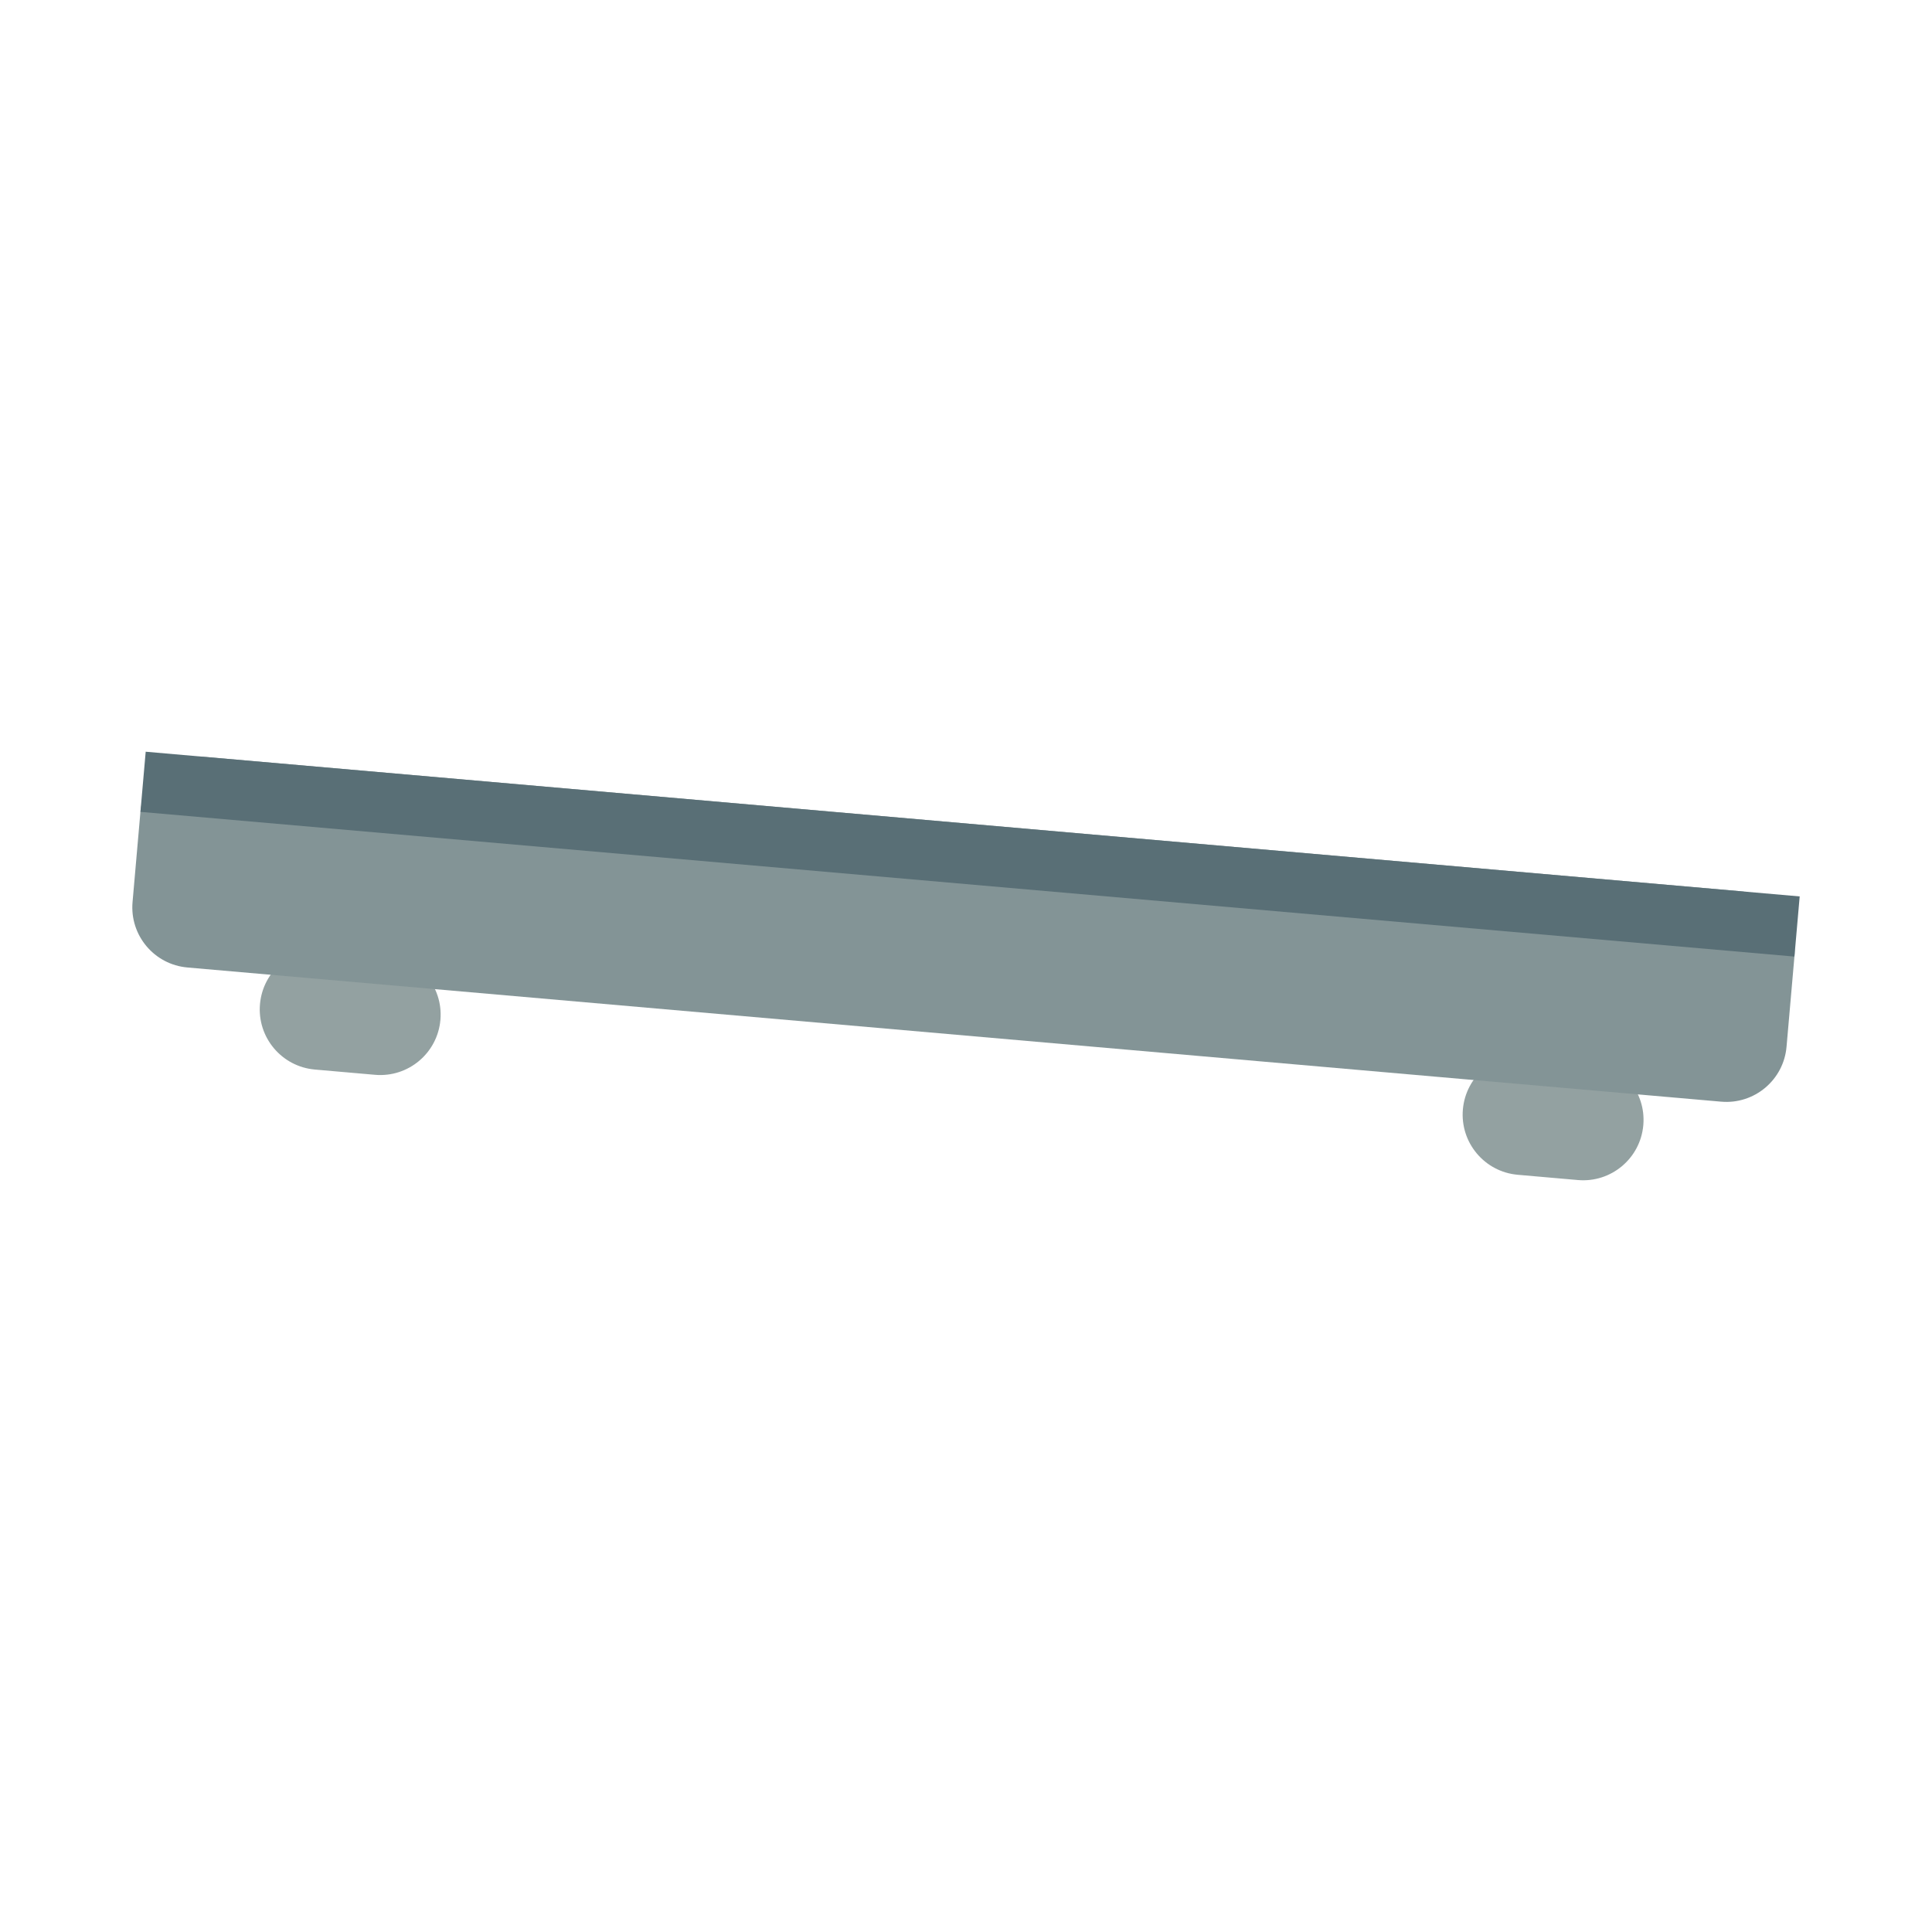
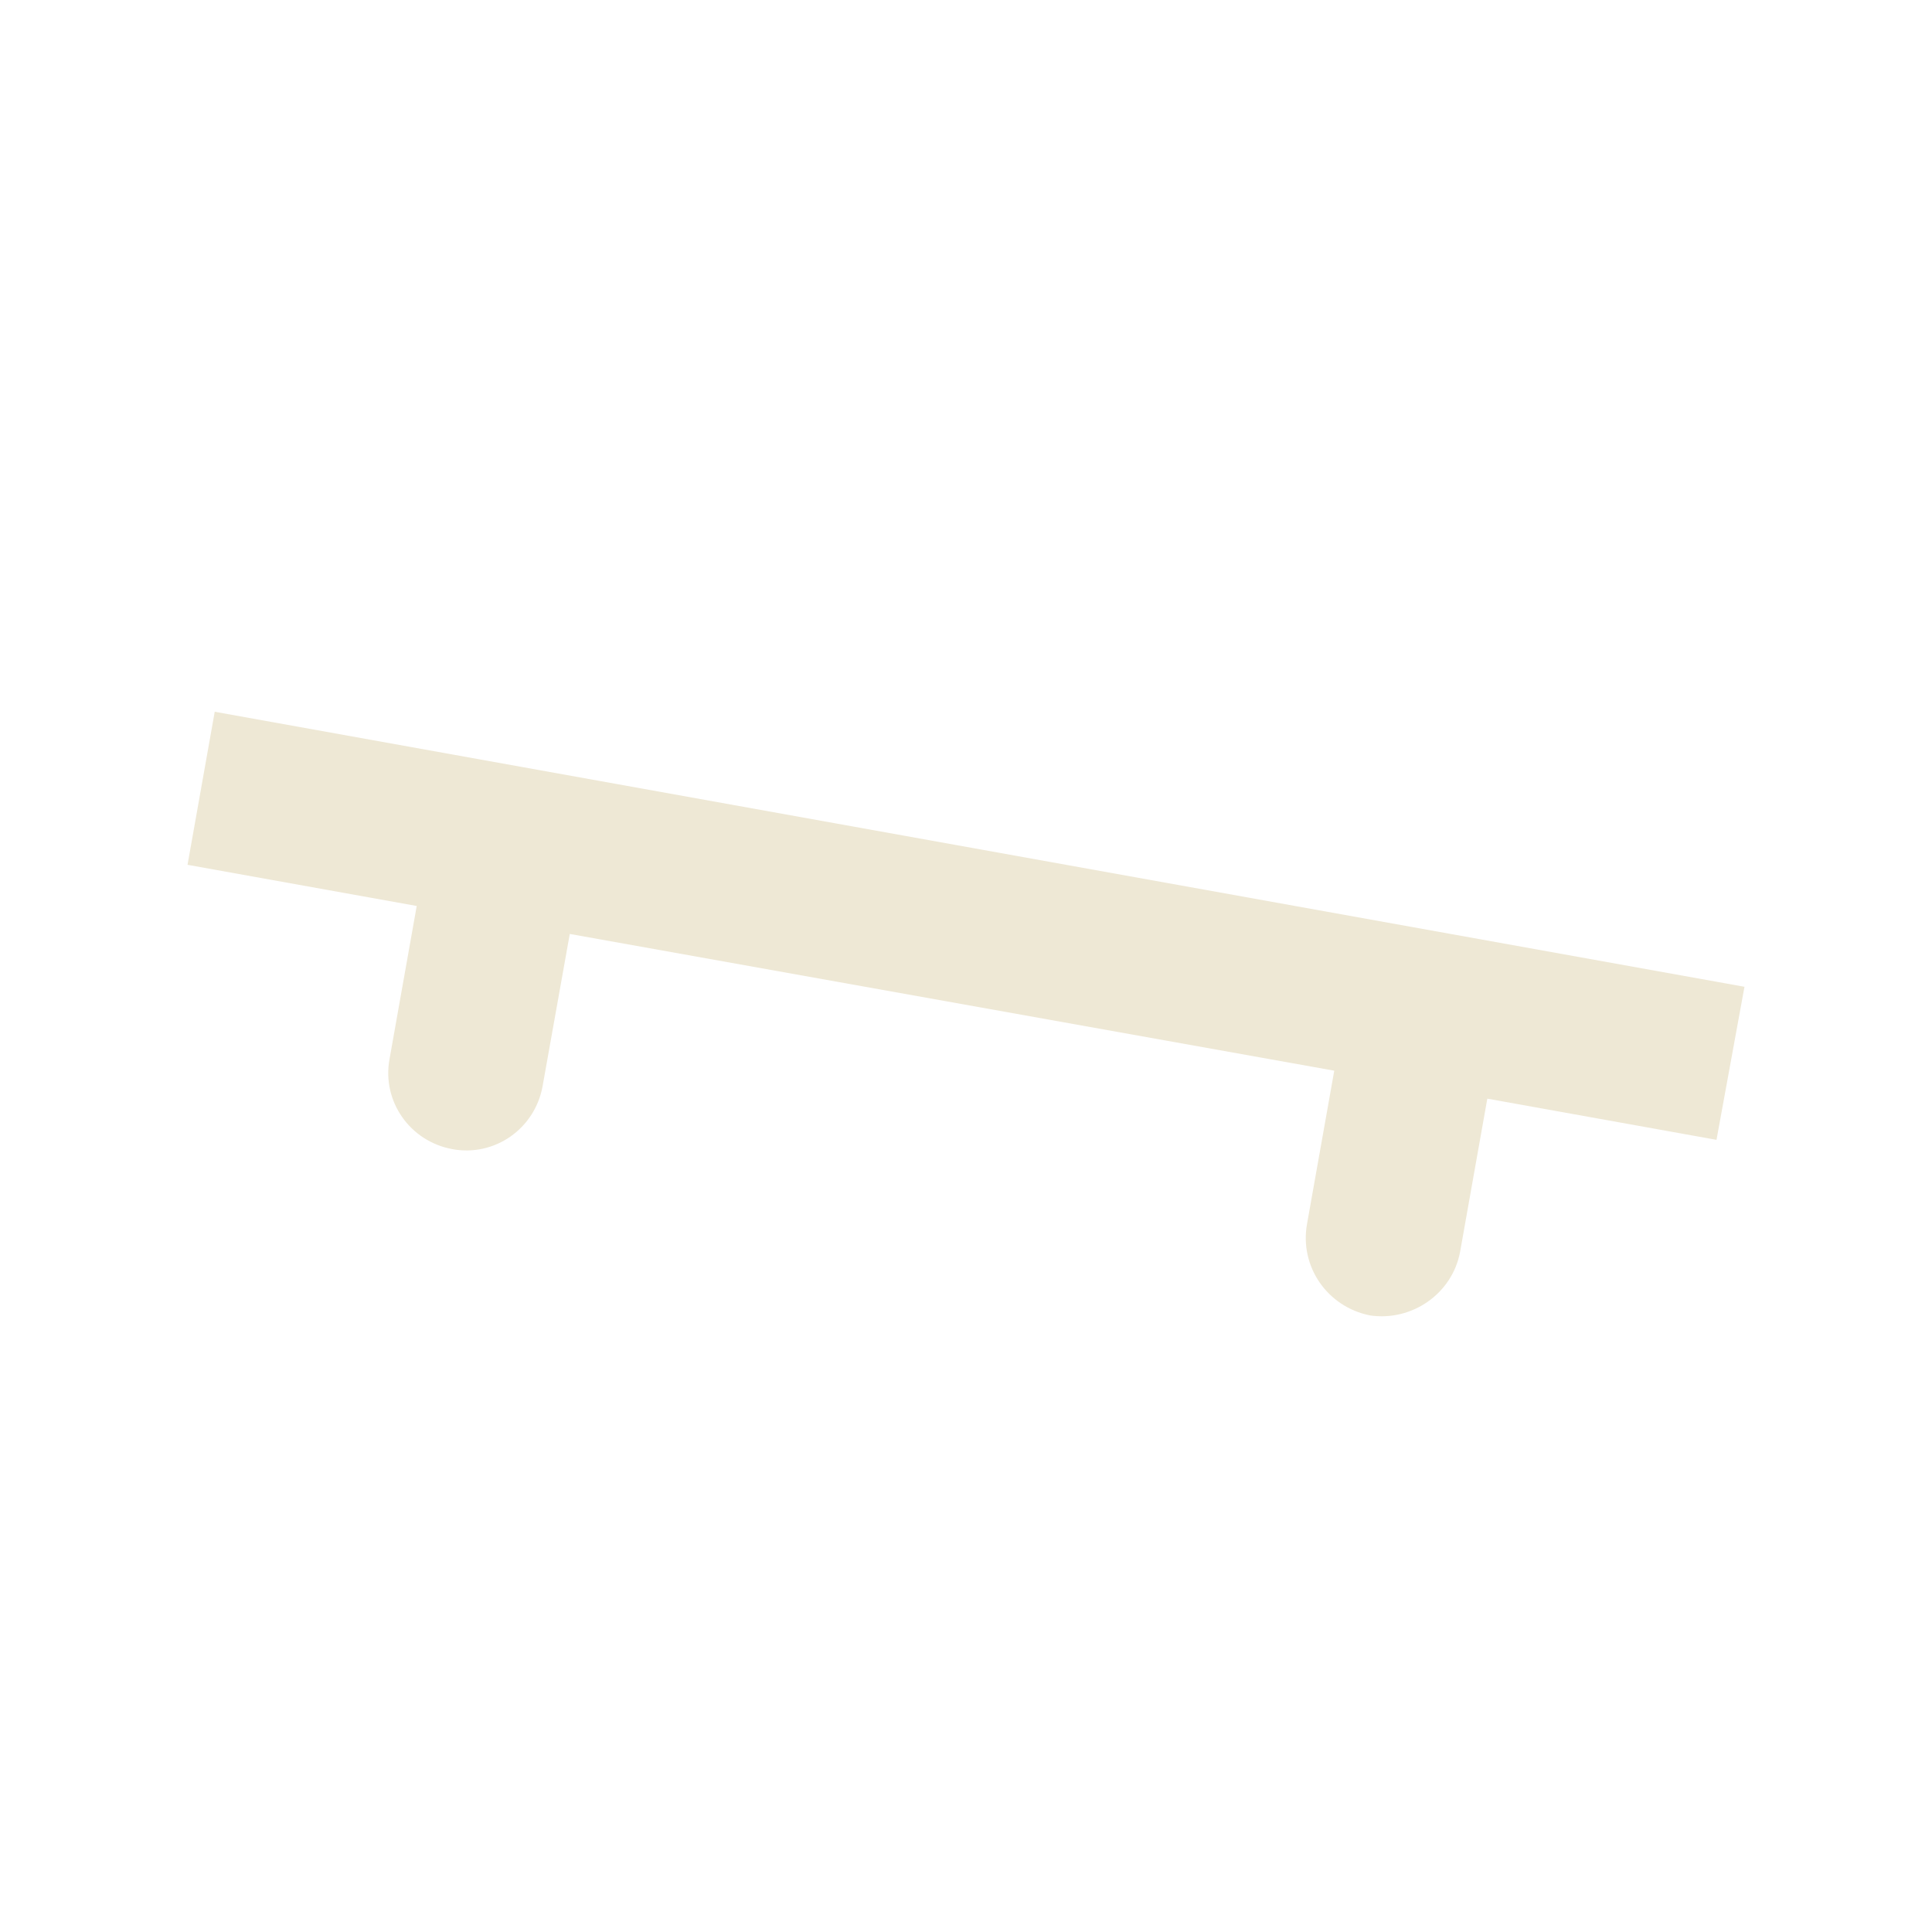
- <svg xmlns="http://www.w3.org/2000/svg" xmlns:xlink="http://www.w3.org/1999/xlink" width="64" height="64" viewBox="0 0 64 64" version="1.1" id="svg38">
-   <defs id="defs42">
-     <linearGradient id="linearGradient955">
-       <stop style="stop-color:#dc322f;stop-opacity:1" offset="0" id="stop959" />
-       <stop style="stop-color:#cb4b16;stop-opacity:0.498" offset="0.5" id="stop964" />
-       <stop style="stop-color:#b58900;stop-opacity:0.247" offset="0.75" id="stop966" />
-       <stop style="stop-color:#ffffff;stop-opacity:0;" offset="1" id="stop961" />
-     </linearGradient>
-     <linearGradient xlink:href="#linearGradient955" id="linearGradient945" x1="51" y1="40" x2="50.862" y2="5.843" gradientUnits="userSpaceOnUse" gradientTransform="translate(2,2.000366)" />
-   </defs>
-   <g id="g859" transform="rotate(5,223.3759,38.18911)">
-     <rect style="opacity:0.995;fill:#93a1a1;fill-opacity:1;stroke:none;stroke-width:2;stroke-linecap:round;stroke-linejoin:round;paint-order:stroke fill markers;stop-color:#000000" id="rect863" width="6" height="4" x="9" y="50" rx="2" ry="2" />
-     <rect style="opacity:0.995;fill:#93a1a1;fill-opacity:1;stroke:none;stroke-width:2;stroke-linecap:round;stroke-linejoin:round;paint-order:stroke fill markers;stop-color:#000000" id="rect912-6" width="6" height="4" x="49" y="50" rx="2" ry="2" />
-     <rect style="opacity:0.995;fill:#839496;stroke:none;stroke-width:2;stroke-linecap:round;stroke-linejoin:round;paint-order:stroke fill markers;stop-color:#000000" id="rect857" width="55" height="7" x="4.5" y="44" ry="2" rx="2" />
-     <rect style="opacity:0.995;fill:#586e75;stroke:none;stroke-width:2;stroke-linecap:round;stroke-linejoin:round;paint-order:stroke fill markers;stop-color:#000000" id="rect854-5" width="55" x="4.5" y="44" height="2" />
+ <svg xmlns="http://www.w3.org/2000/svg" version="1.1" width="1080" height="1080" viewBox="0 0 1080 1080" xml:space="preserve">
+   <defs>
+ </defs>
+   <g transform="matrix(1 0 0 1 540 540)" id="68001463-335d-4717-88e9-14fc1abe40b3">
+     <rect style="stroke: none; stroke-width: 1; stroke-dasharray: none; stroke-linecap: butt; stroke-dashoffset: 0; stroke-linejoin: miter; stroke-miterlimit: 4; fill: rgb(255,255,255); fill-rule: nonzero; opacity: 1; visibility: hidden;" vector-effect="non-scaling-stroke" x="-540" y="-540" rx="0" ry="0" width="1080" height="1080" />
+   </g>
+   <g transform="matrix(1 0 0 1 540 540)" id="04007f8e-4c92-446d-8017-7893e52f853c">
+ </g>
+   <g transform="matrix(1 0 0 1 50 50)">
+     <rect style="stroke: none; stroke-width: 1; stroke-dasharray: none; stroke-linecap: butt; stroke-dashoffset: 0; stroke-linejoin: miter; stroke-miterlimit: 4; fill: rgb(255,255,255); fill-opacity: 0; fill-rule: nonzero; opacity: 1;" vector-effect="non-scaling-stroke" x="-50" y="-50" rx="0" ry="0" width="100" height="100" />
+   </g>
+   <g transform="matrix(1 0 0 1 540 540)">
+     <rect style="stroke: none; stroke-width: 1; stroke-dasharray: none; stroke-linecap: butt; stroke-dashoffset: 0; stroke-linejoin: miter; stroke-miterlimit: 4; fill: rgb(255,255,255); fill-rule: nonzero; opacity: 1; visibility: hidden;" vector-effect="non-scaling-stroke" x="-540" y="-540" rx="0" ry="0" width="1080" height="1080" />
+   </g>
+   <g transform="matrix(43.43 0 0 43.43 540 566.86)">
+     <path style="stroke: rgb(0,0,0); stroke-width: 0; stroke-dasharray: none; stroke-linecap: butt; stroke-dashoffset: 0; stroke-linejoin: miter; stroke-miterlimit: 4; fill: rgb(238,232,213); fill-rule: nonzero; opacity: 1;" vector-effect="non-scaling-stroke" transform=" translate(-12, -12)" d="M 21.66 13.619 L 22.02 11.649 L 2.33 8.109 L 1.98 10.079 L 4.93 10.609 L 4.58 12.579 C 4.48 13.119 4.84 13.639 5.39 13.739 C 5.93 13.839 6.45 13.479 6.55 12.929 L 6.9 10.969 L 16.74 12.729 L 16.39 14.699 C 16.29 15.249 16.65 15.769 17.2 15.879 C 17.74 15.959 18.26 15.599 18.36 15.059 L 18.71 13.089 L 21.66 13.619" stroke-linecap="round" />
+   </g>
+   <g transform="matrix(NaN NaN NaN NaN 0 0)">
+     <g style="">
+ </g>
+   </g>
+   <g transform="matrix(NaN NaN NaN NaN 0 0)">
+     <g style="">
+ </g>
  </g>
</svg>
